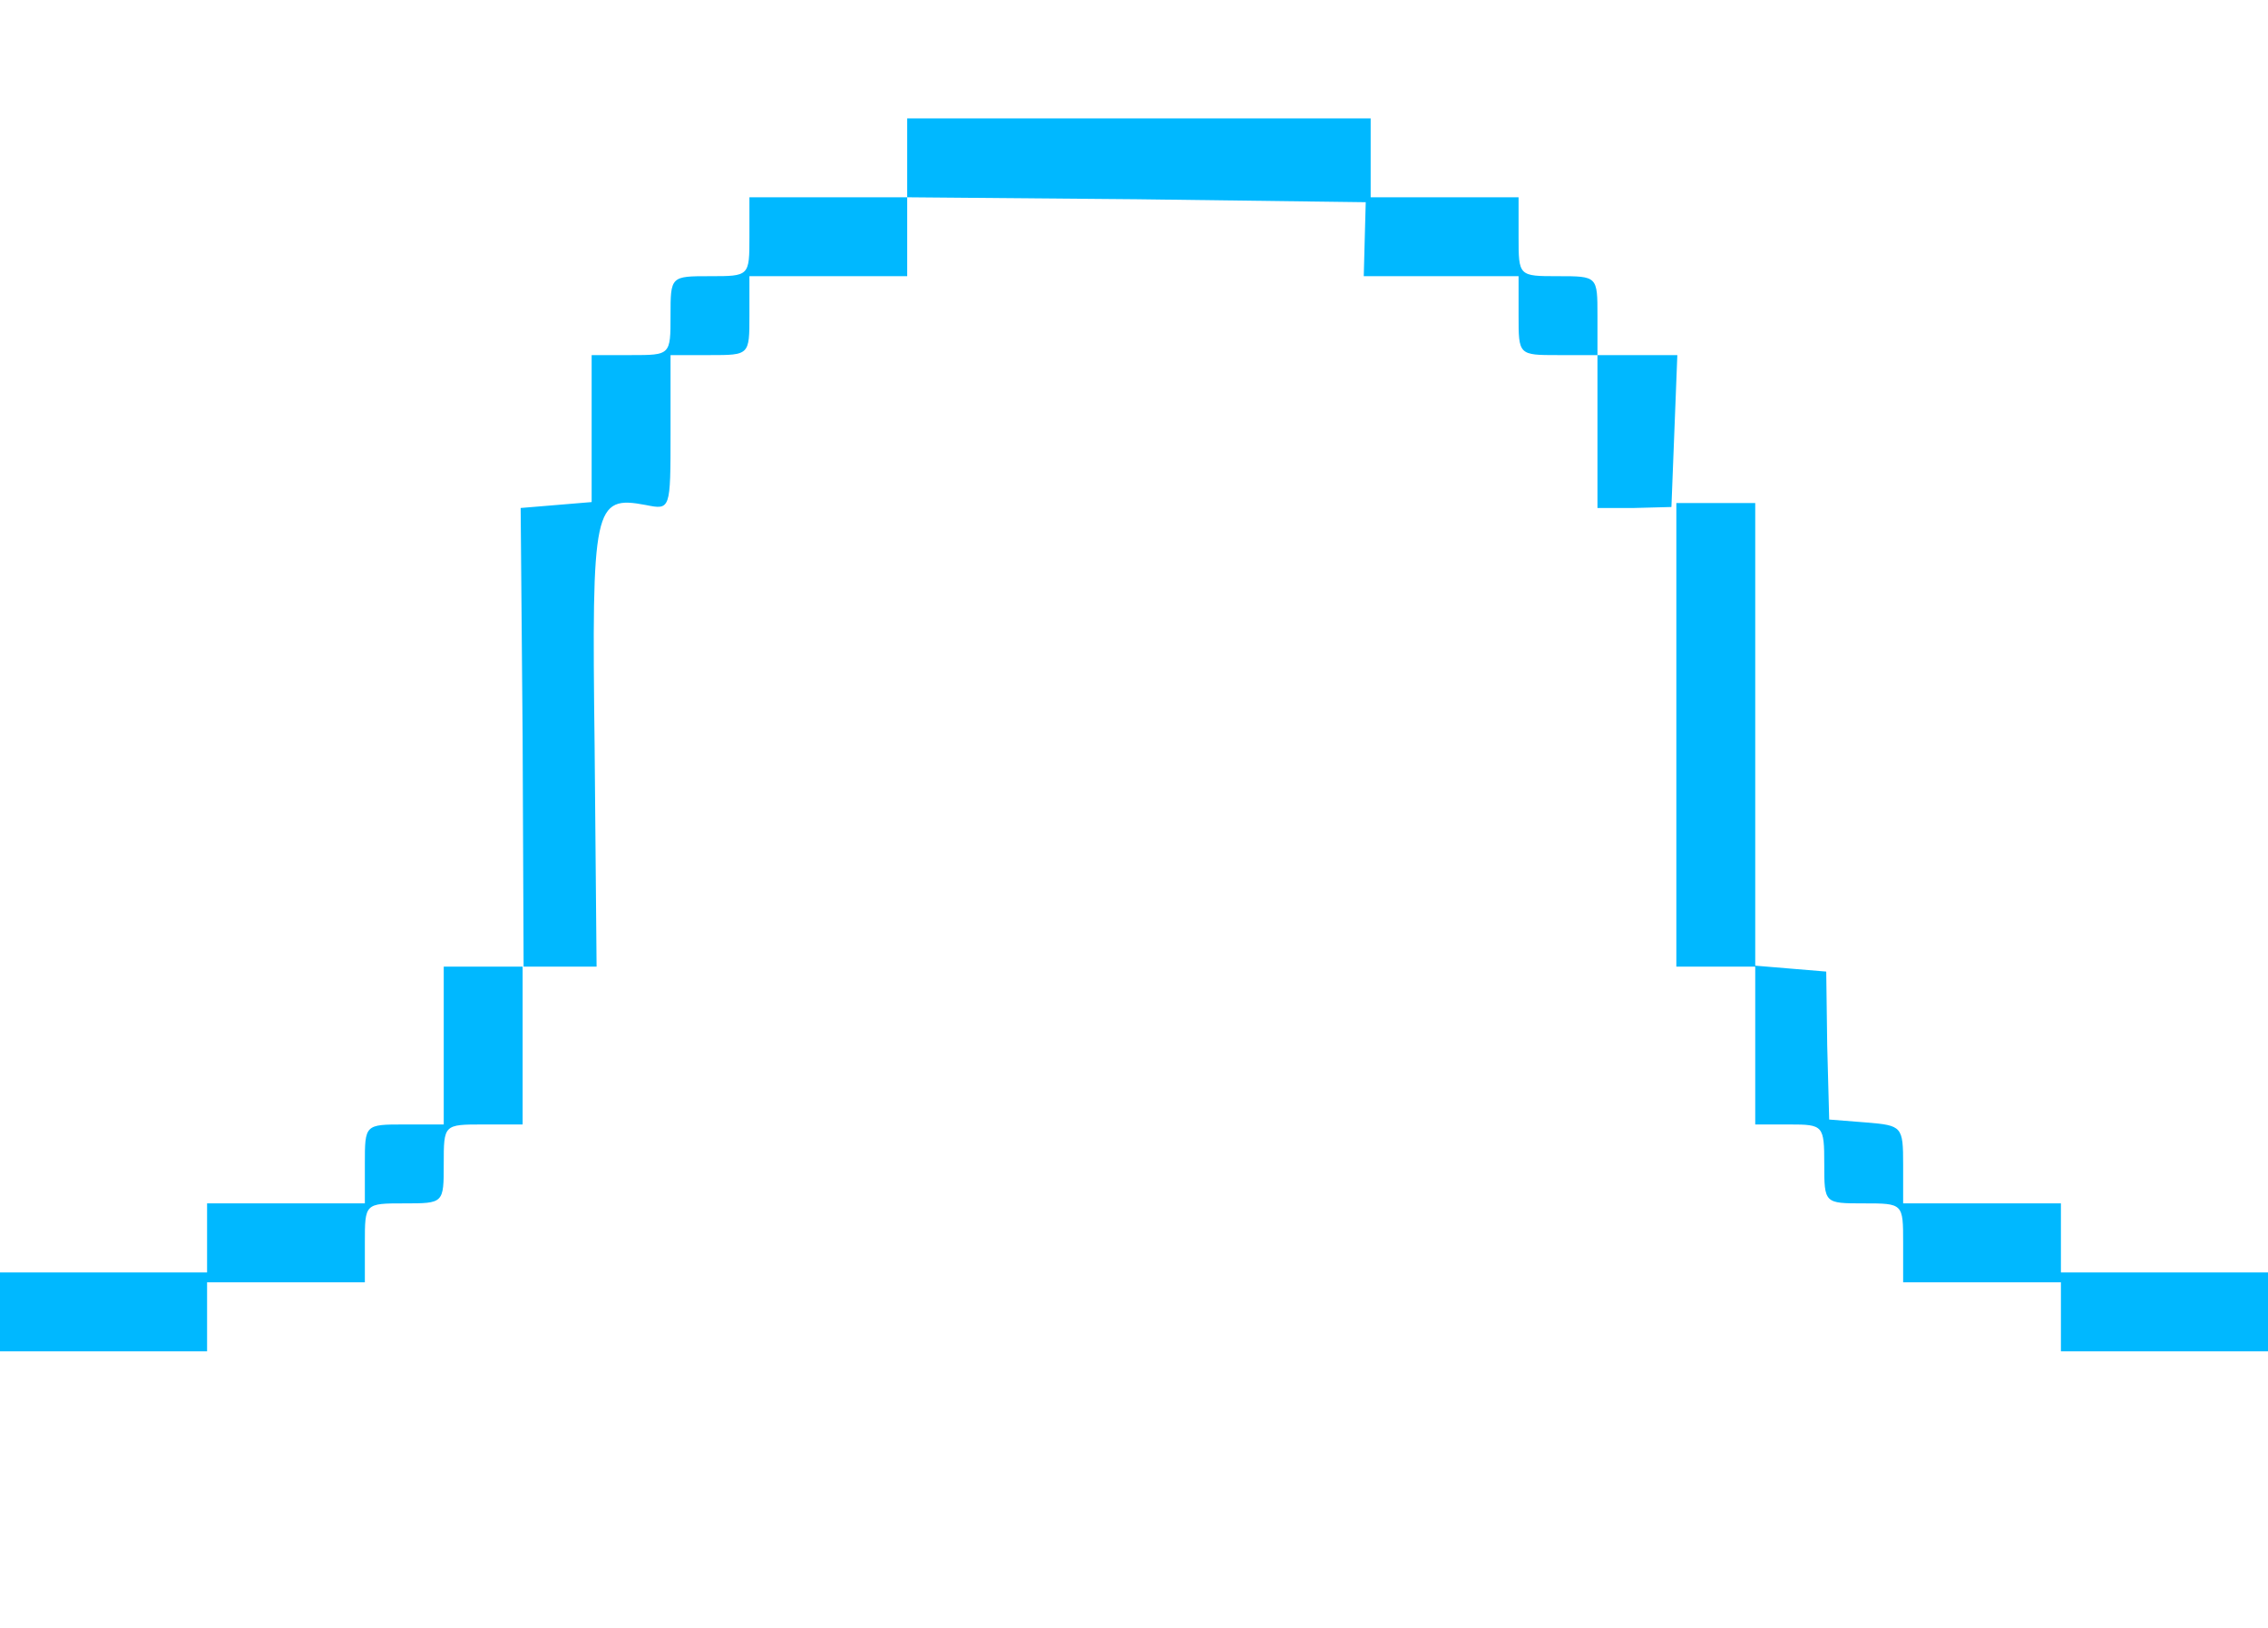
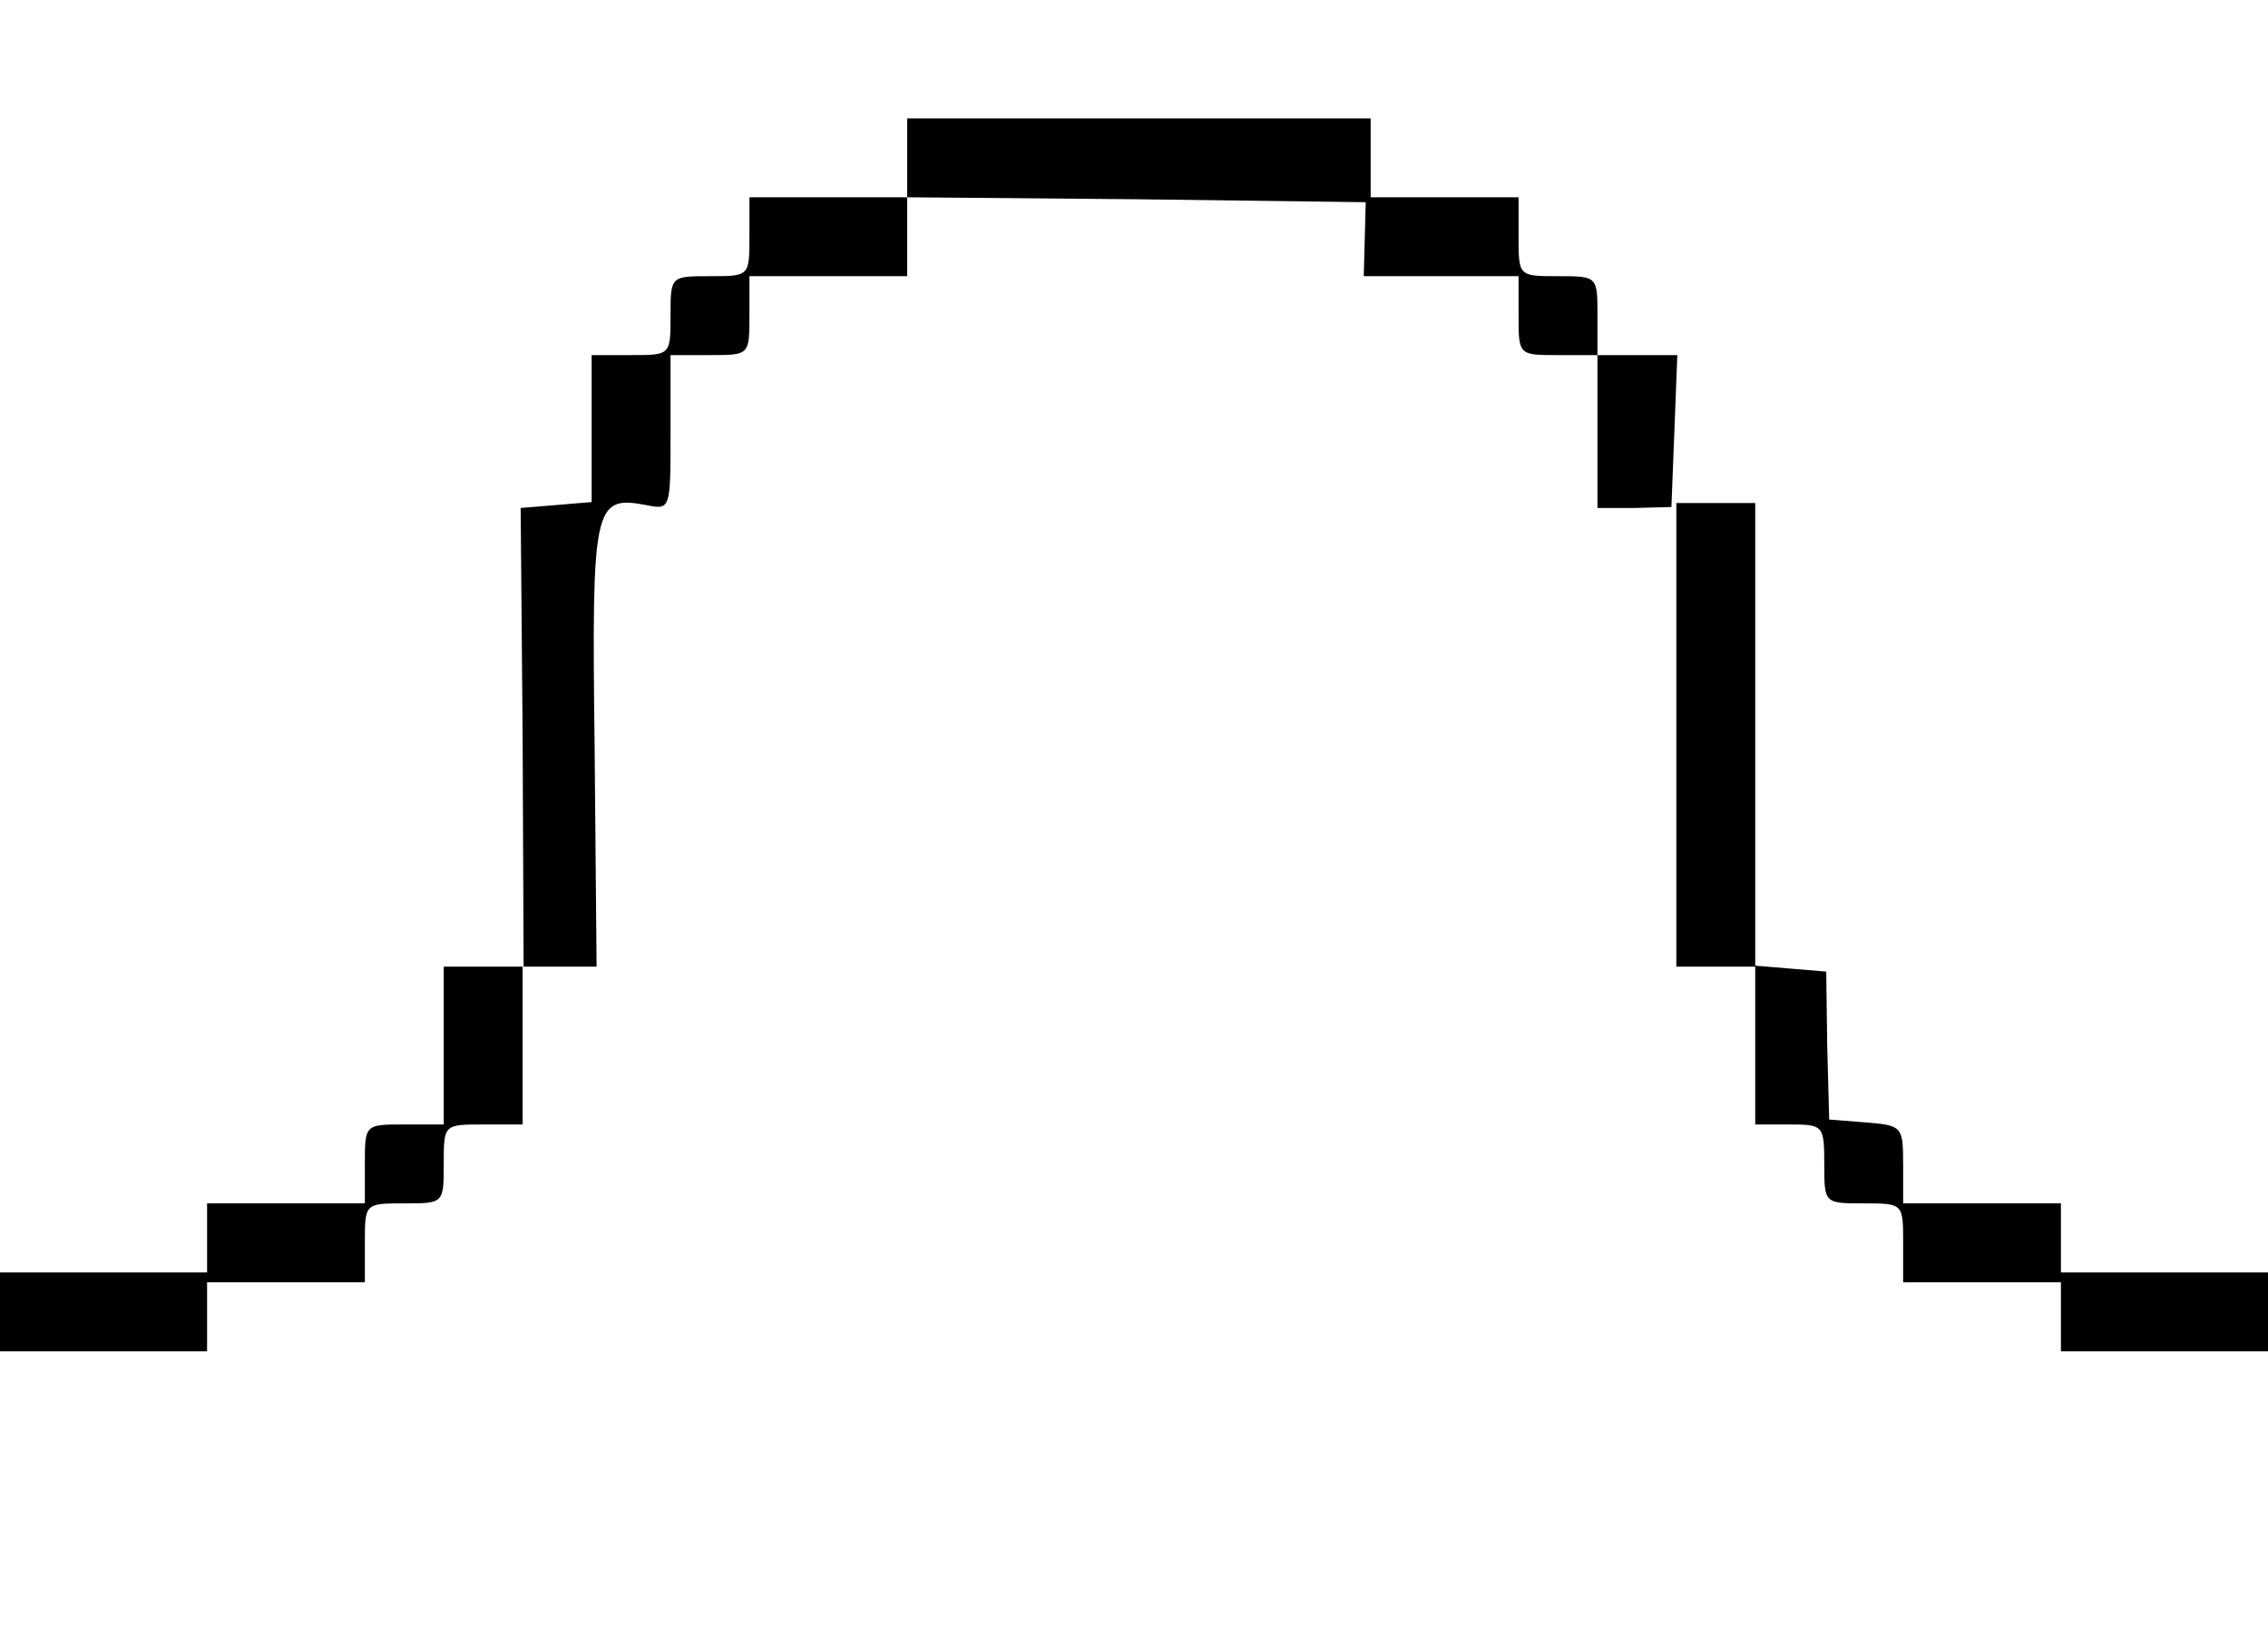
<svg xmlns="http://www.w3.org/2000/svg" version="1.0" width="230pt" height="165pt" viewBox="0 0 230 165" preserveAspectRatio="xMidYMid meet">
-   <g transform="translate(0,165) scale(0.1,-0.1)" fill="#00b8ff" stroke="none">
+   <g transform="translate(0,165) scale(0.1,-0.1)" stroke="none">
    <path d="M920 1490 l0 -40 -80 0 -80 0 0 -40 c0 -40 0 -40 -40 -40 -40 0 -40 0 -40 -40 0 -40 0 -40 -40 -40 l-40 0 0 -74 0 -75 -36 -3 -36 -3 2 -232 1 -233 -41 0 -40 0 0 -80 0 -80 -40 0 c-40 0 -40 0 -40 -40 l0 -40 -80 0 -80 0 0 -35 0 -35 -105 0 -105 0 0 -40 0 -40 105 0 105 0 0 35 0 35 80 0 80 0 0 40 c0 40 0 40 40 40 40 0 40 0 40 40 0 40 0 40 40 40 l40 0 0 80 0 80 38 0 37 0 -2 224 c-3 243 -1 254 52 244 25 -5 25 -5 25 73 l0 79 40 0 c40 0 40 0 40 40 l0 40 80 0 80 0 0 40 0 40 233 -2 232 -3 -1 -37 -1 -38 79 0 78 0 0 -40 c0 -40 0 -40 40 -40 l40 0 0 -77 0 -78 37 0 38 1 3 77 3 77 -41 0 -40 0 0 40 c0 40 0 40 -40 40 -40 0 -40 0 -40 40 l0 40 -75 0 -75 0 0 40 0 40 -235 0 -235 0 0 -40z" />
    <path d="M1700 905 l0 -235 40 0 40 0 0 -80 0 -80 35 0 c34 0 35 -1 35 -40 0 -40 0 -40 40 -40 40 0 40 0 40 -40 l0 -40 80 0 80 0 0 -35 0 -35 105 0 105 0 0 40 0 40 -105 0 -105 0 0 35 0 35 -80 0 -80 0 0 39 c0 39 -1 40 -37 43 l-38 3 -2 75 -1 75 -36 3 -36 3 0 235 0 234 -40 0 -40 0 0 -235z" />
  </g>
</svg>
